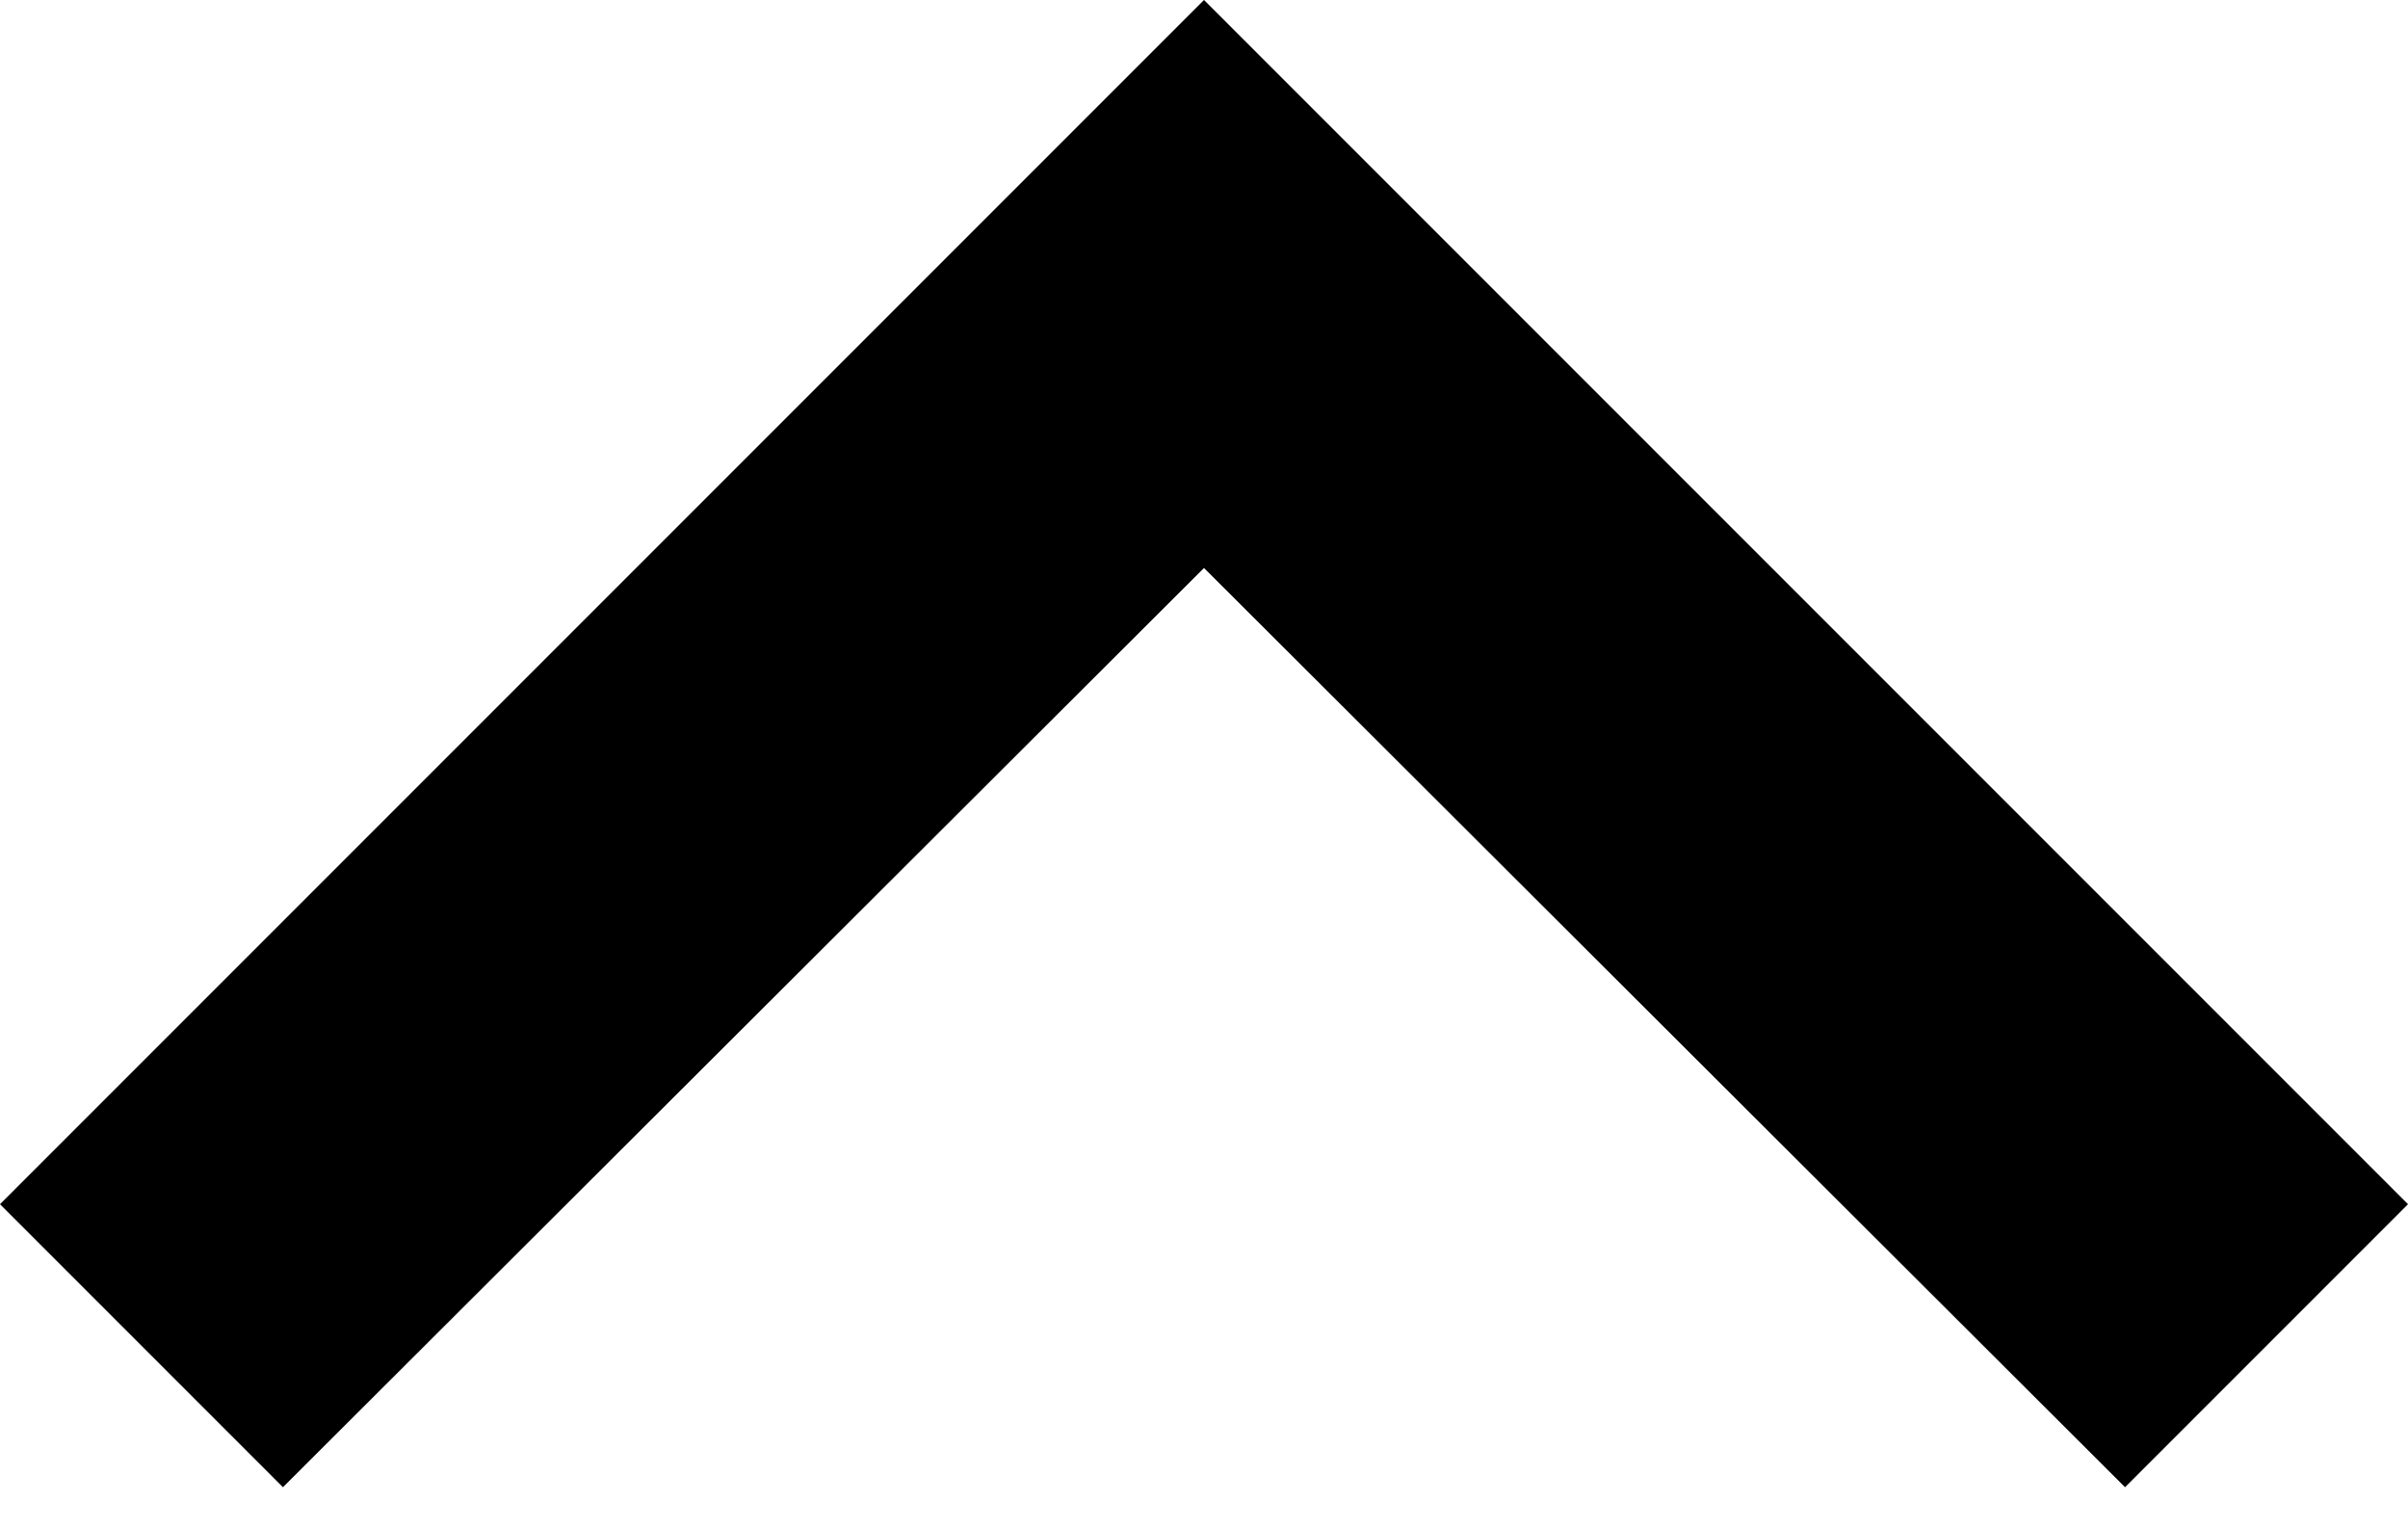
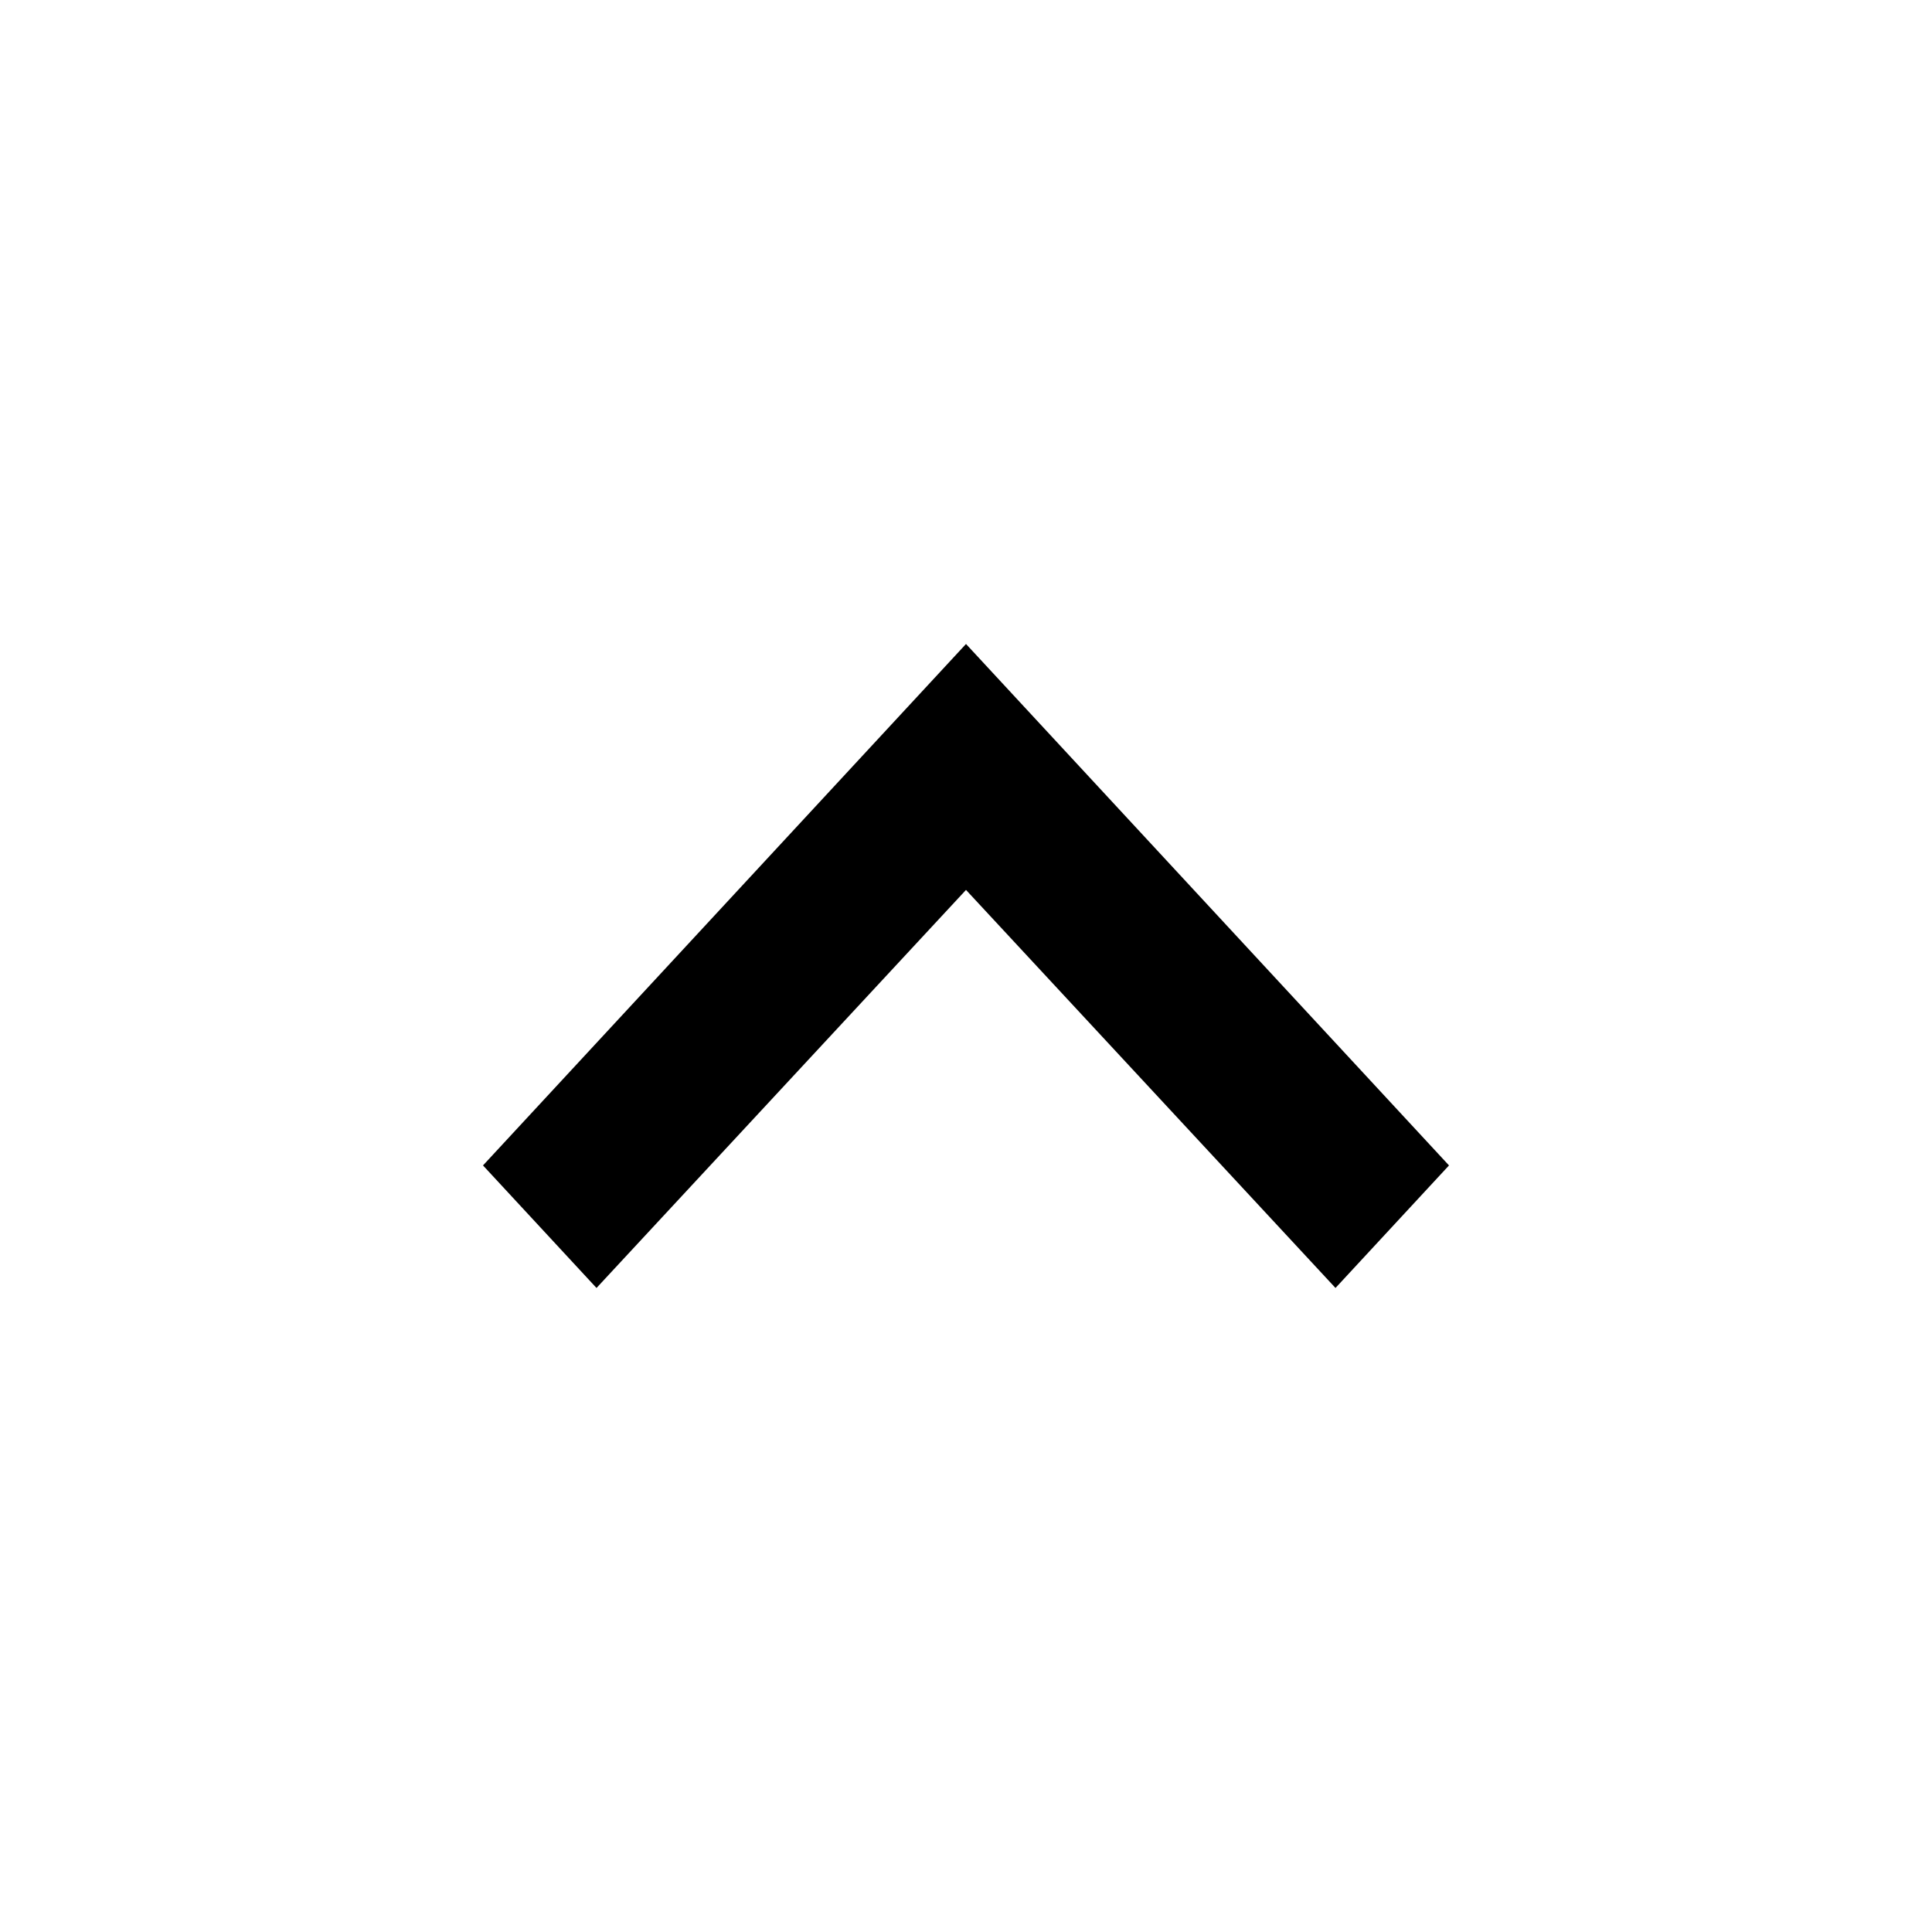
- <svg xmlns="http://www.w3.org/2000/svg" width="30" height="19" viewBox="0 0 30 19" fill="none">
-   <path d="M4.20352e-08 15L3.525 18.525L15 7.075L26.475 18.525L30 15L15 -9.70959e-05L4.20352e-08 15Z" fill="currentColor" />
+ <svg xmlns="http://www.w3.org/2000/svg" width="40" height="40" viewBox="0 0 40 40" fill="none">
+   <path d="M10 24.129L12.35 26.666L20 18.425L27.65 26.666L30 24.129L20 13.333L10 24.129Z" fill="currentColor" />
</svg>
